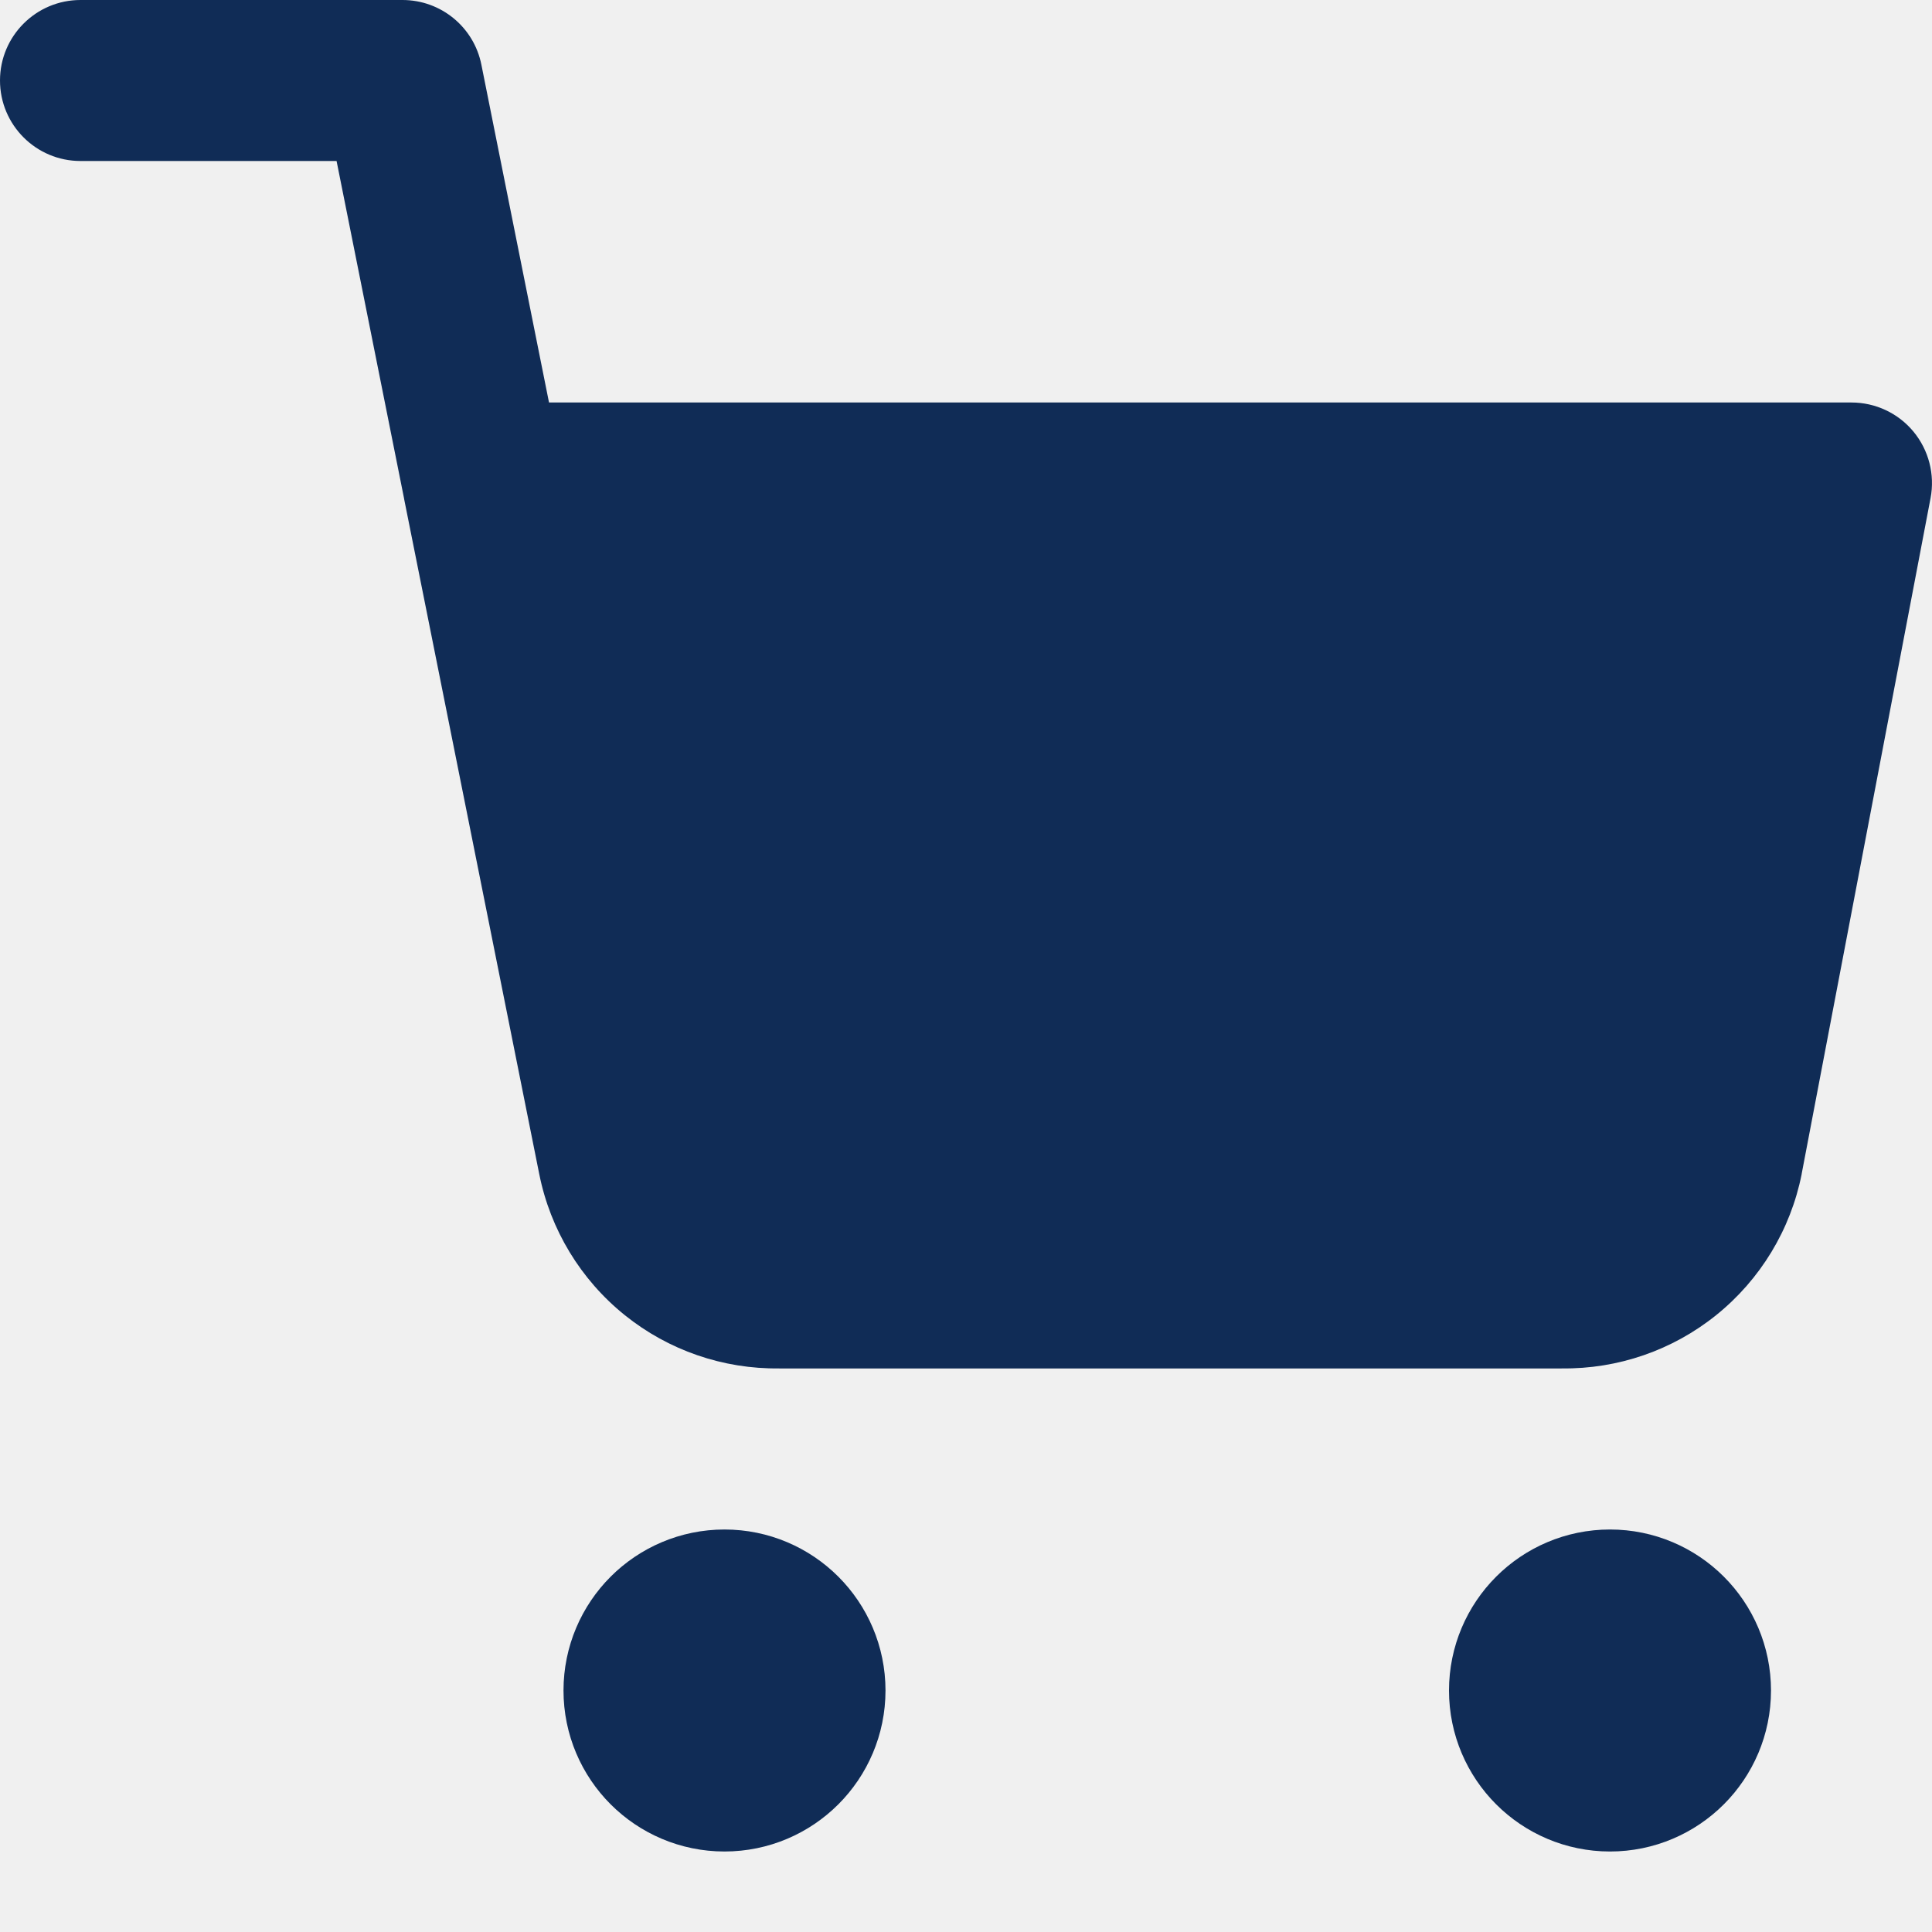
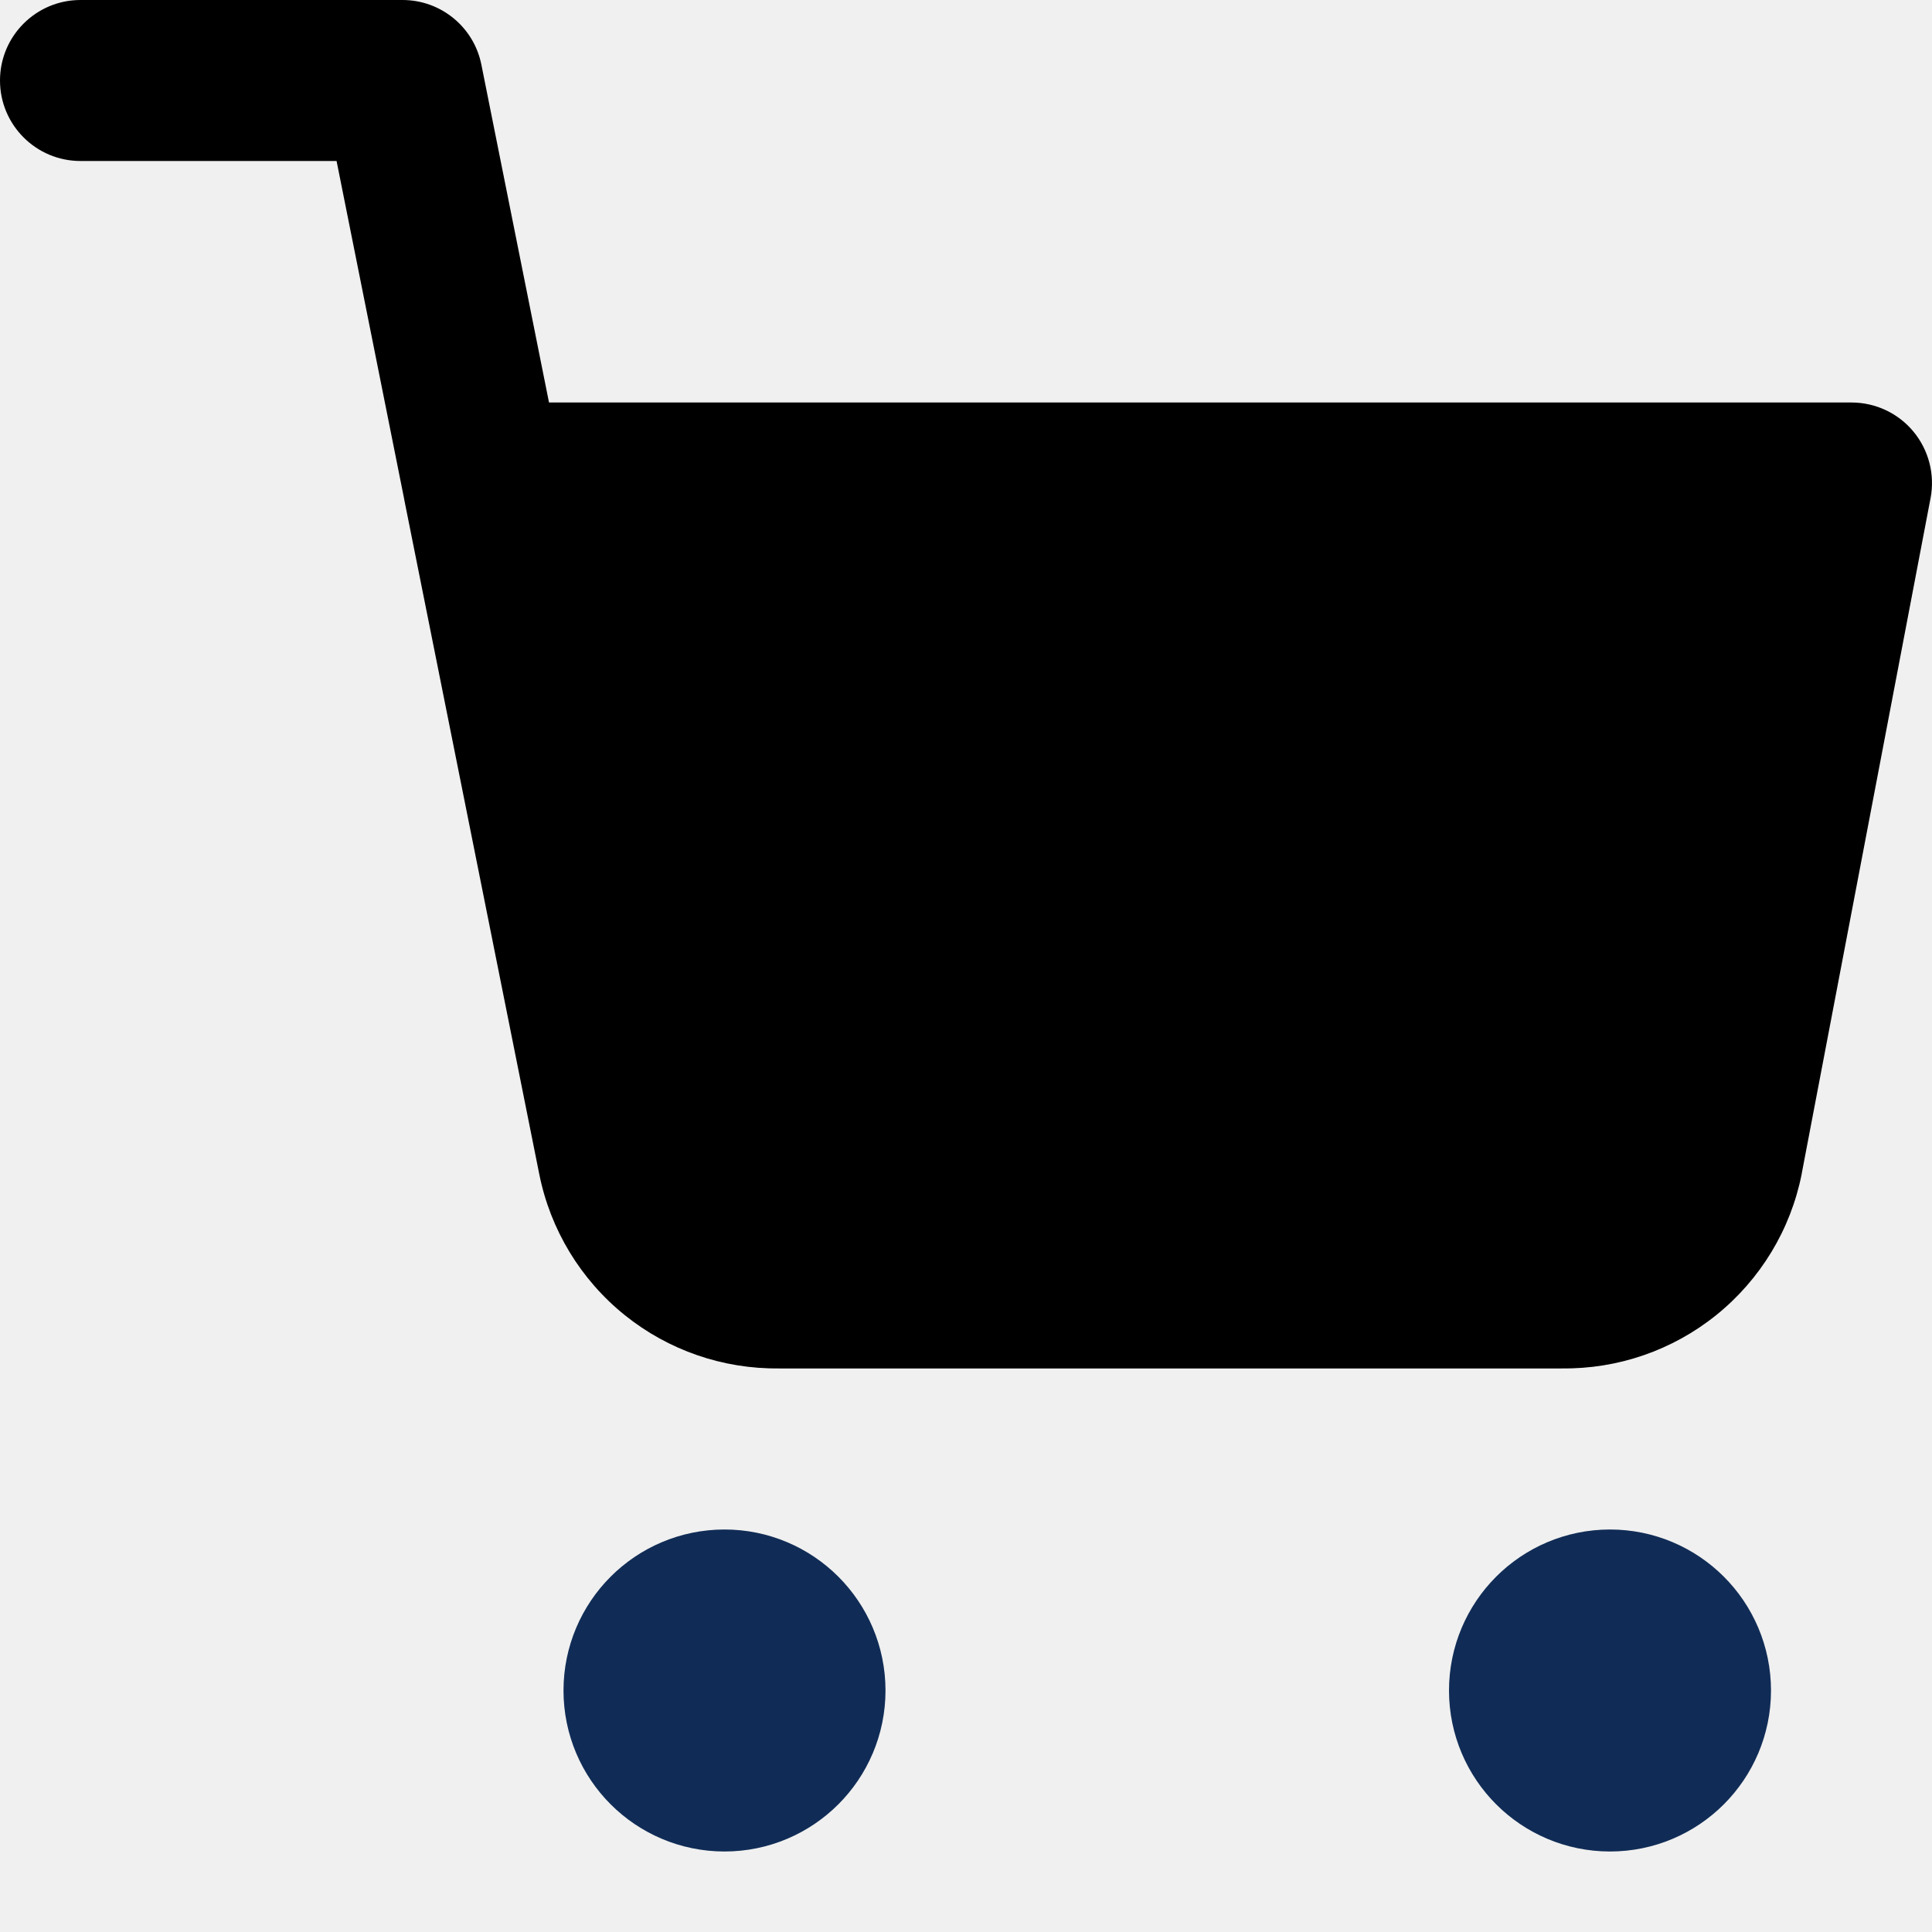
<svg xmlns="http://www.w3.org/2000/svg" width="24" height="24" viewBox="0 0 24 24" fill="none">
  <g clip-path="url(#clip0_604_4725)">
    <path d="M9 22C9.552 22 10 21.552 10 21C10 20.448 9.552 20 9 20C8.448 20 8 20.448 8 21C8 21.552 8.448 22 9 22Z" stroke="#102C56" stroke-width="2" stroke-linecap="round" stroke-linejoin="round" />
    <path d="M20 22C20.552 22 21 21.552 21 21C21 20.448 20.552 20 20 20C19.448 20 19 20.448 19 21C19 21.552 19.448 22 20 22Z" stroke="#102C56" stroke-width="2" stroke-linecap="round" stroke-linejoin="round" />
-     <path d="M5 0C5.477 0 5.887 0.336 5.98 0.804L6.82 5H23C23.298 5 23.581 5.133 23.77 5.362C23.96 5.592 24.038 5.895 23.982 6.188L22.382 14.577L22.381 14.585C22.244 15.275 21.868 15.895 21.319 16.337C20.776 16.774 20.098 17.008 19.4 16.999V17H9.68V16.999C8.983 17.008 8.304 16.774 7.761 16.337C7.213 15.896 6.837 15.276 6.699 14.586L5.023 6.213C5.021 6.203 5.019 6.194 5.018 6.185L4.181 2H1C0.448 2 0 1.552 0 1C0 0.448 0.448 0 1 0H5Z" fill="#102C56" />
+     <path d="M5 0C5.477 0 5.887 0.336 5.98 0.804L6.82 5H23C23.298 5 23.581 5.133 23.77 5.362C23.96 5.592 24.038 5.895 23.982 6.188L22.382 14.577L22.381 14.585C22.244 15.275 21.868 15.895 21.319 16.337C20.776 16.774 20.098 17.008 19.4 16.999V17H9.68V16.999C8.983 17.008 8.304 16.774 7.761 16.337C7.213 15.896 6.837 15.276 6.699 14.586L5.023 6.213C5.021 6.203 5.019 6.194 5.018 6.185L4.181 2H1C0.448 2 0 1.552 0 1C0 0.448 0.448 0 1 0H5Z" fill="currentColor" />
  </g>
  <defs>
    <clipPath id="clip0_604_4725">
-       <rect width="24" height="24" fill="white" />
+       <rect width="24" height="24" fill="currentColor" />
    </clipPath>
  </defs>
</svg>
